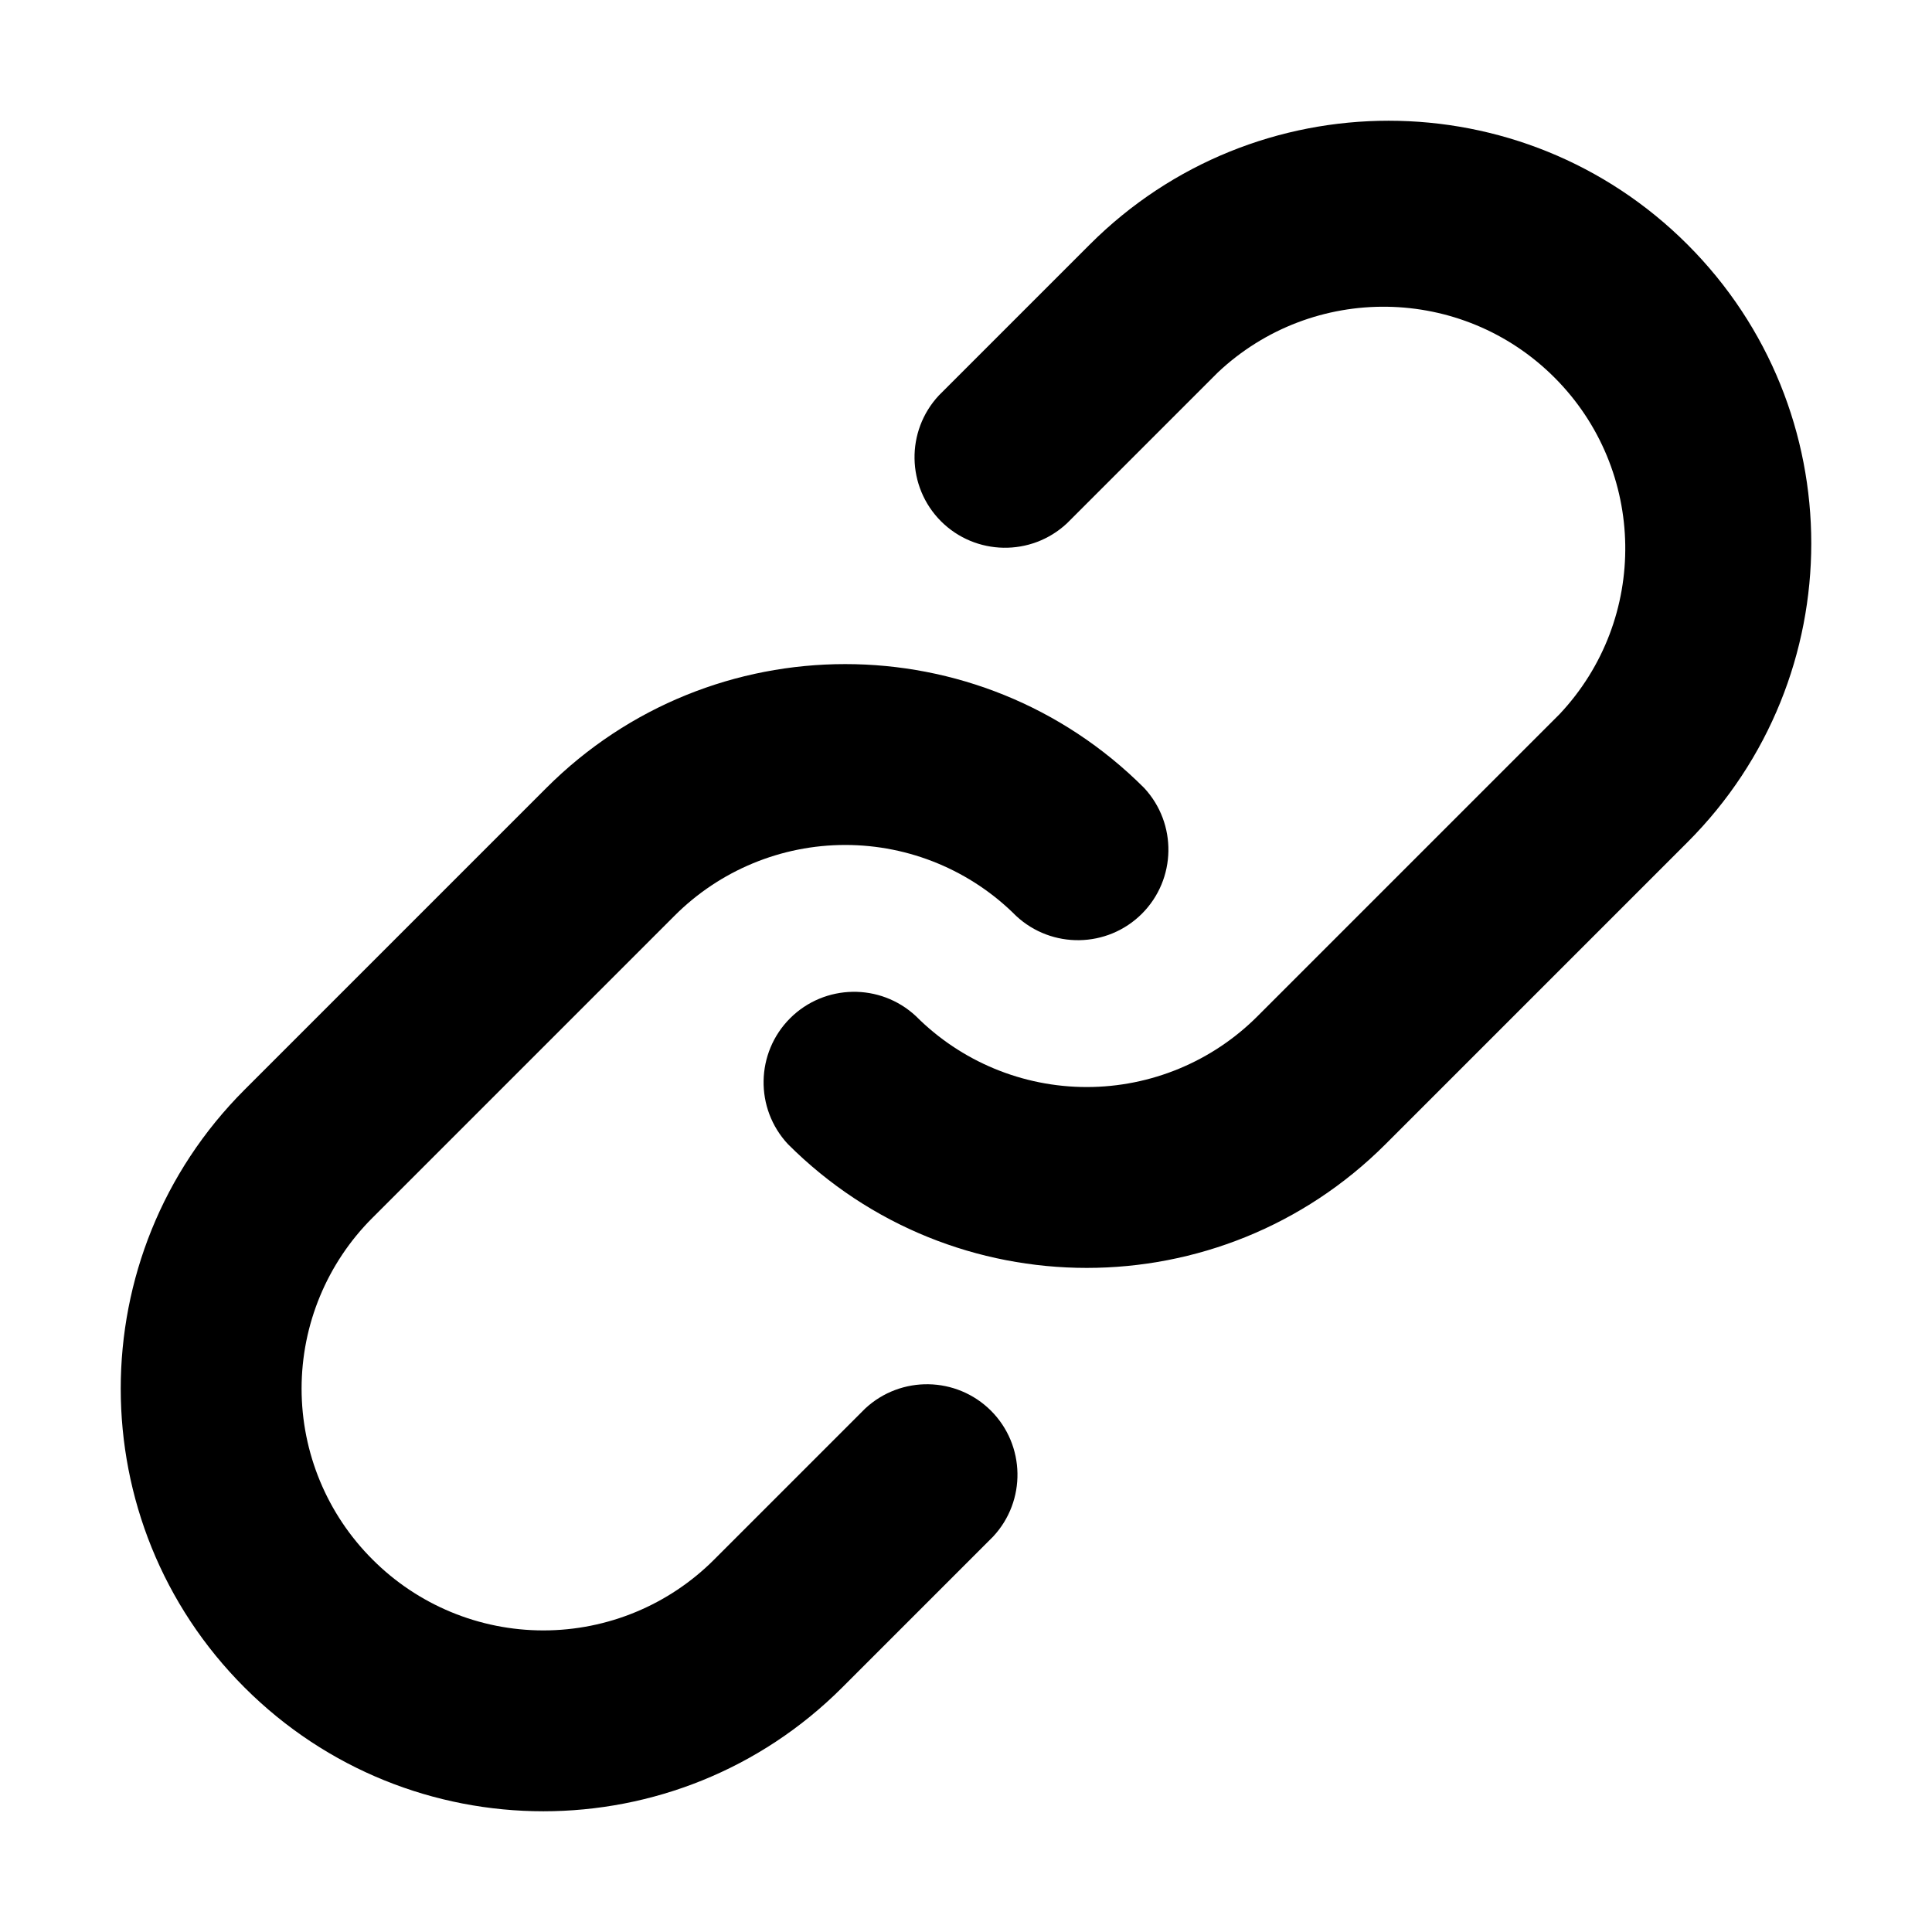
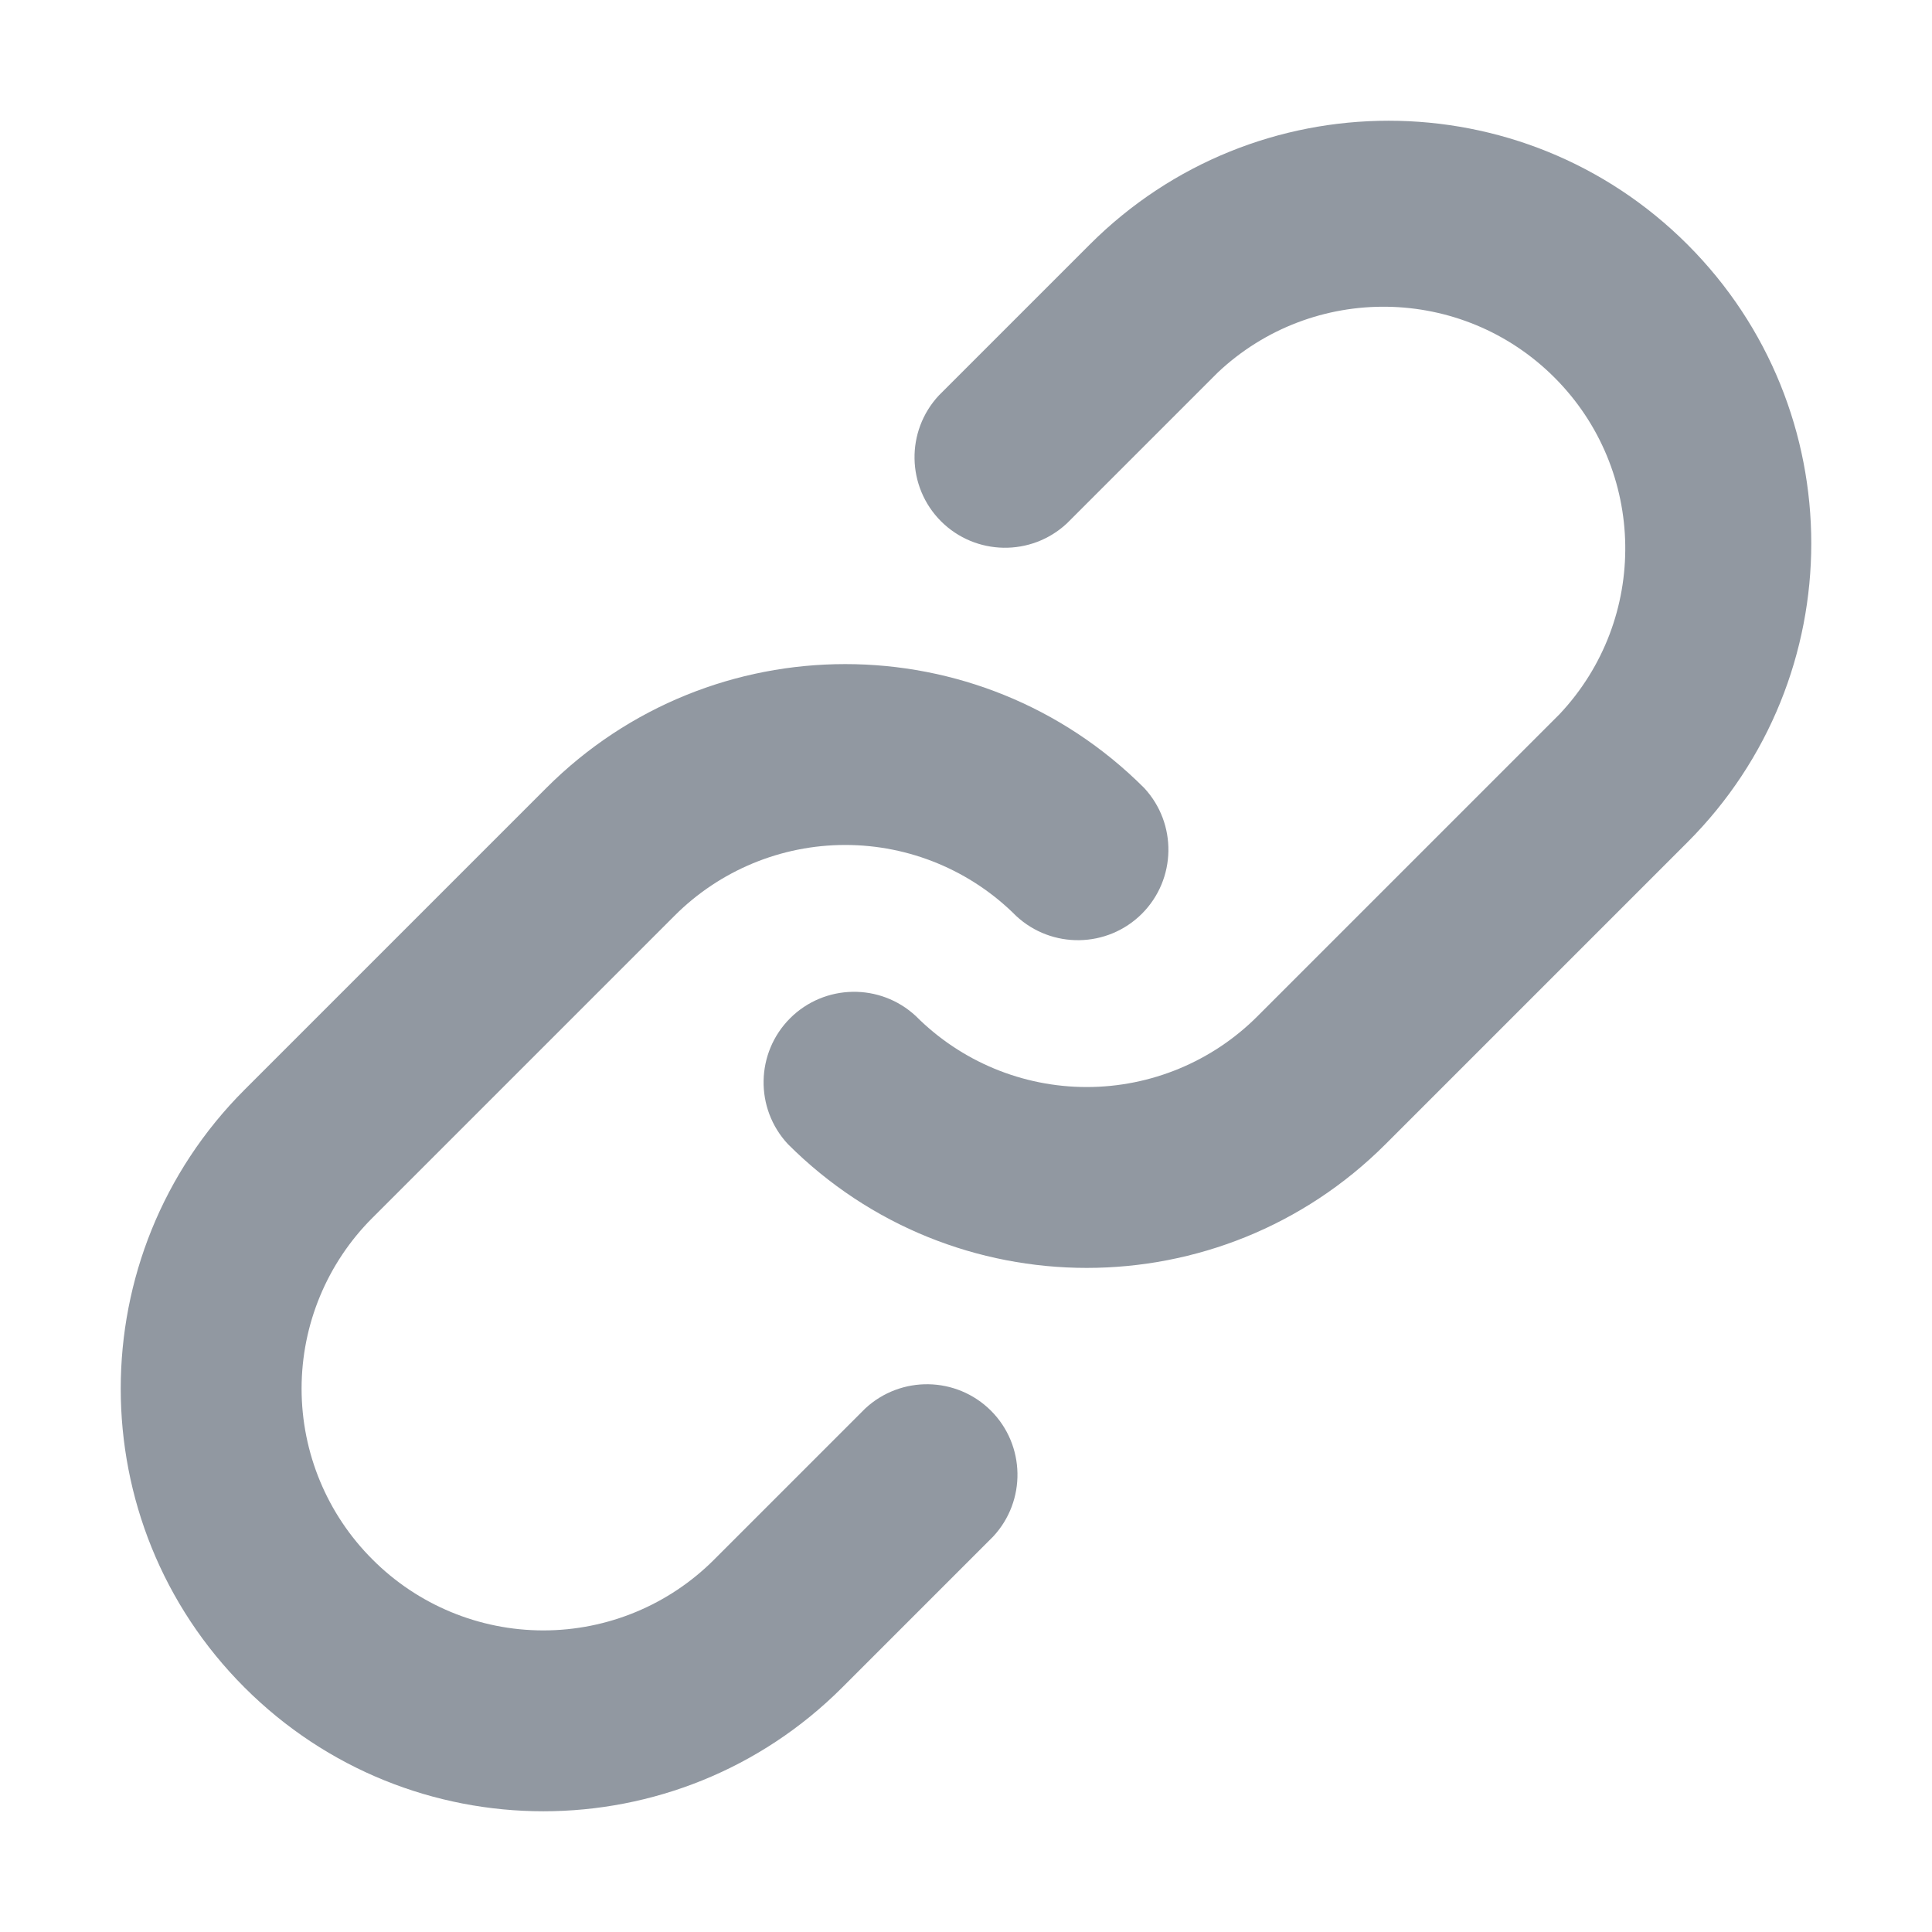
<svg xmlns="http://www.w3.org/2000/svg" viewBox="0 0 16 16" width="16" height="16">
-   <path d="m7.775 3.275 1.25-1.25a3.5 3.5 0 1 1 4.95 4.95l-2.5 2.5a3.5 3.5 0 0 1-4.95 0 .751.751 0 0 1 .018-1.042.751.751 0 0 1 1.042-.018 1.998 1.998 0 0 0 2.83 0l2.5-2.5a2.002 2.002 0 0 0-2.83-2.83l-1.25 1.25a.751.751 0 0 1-1.042-.018.751.751 0 0 1-.018-1.042Zm-4.69 9.64a1.998 1.998 0 0 0 2.83 0l1.25-1.25a.751.751 0 0 1 1.042.018.751.751 0 0 1 .018 1.042l-1.25 1.25a3.5 3.5 0 1 1-4.95-4.95l2.5-2.5a3.5 3.5 0 0 1 4.95 0 .751.751 0 0 1-.018 1.042.751.751 0 0 1-1.042.018 1.998 1.998 0 0 0-2.83 0l-2.5 2.5a1.998 1.998 0 0 0 0 2.83Z" />
+   <path fill="#9198a1" d="m7.775 3.275 1.25-1.25a3.5 3.5 0 1 1 4.95 4.95l-2.5 2.5a3.5 3.5 0 0 1-4.95 0 .751.751 0 0 1 .018-1.042.751.751 0 0 1 1.042-.018 1.998 1.998 0 0 0 2.83 0l2.5-2.5a2.002 2.002 0 0 0-2.83-2.83l-1.25 1.25a.751.751 0 0 1-1.042-.018.751.751 0 0 1-.018-1.042Zm-4.69 9.64a1.998 1.998 0 0 0 2.83 0l1.25-1.25a.751.751 0 0 1 1.042.018.751.751 0 0 1 .018 1.042l-1.25 1.25a3.5 3.5 0 1 1-4.95-4.95l2.5-2.5a3.5 3.5 0 0 1 4.95 0 .751.751 0 0 1-.018 1.042.751.751 0 0 1-1.042.018 1.998 1.998 0 0 0-2.83 0l-2.5 2.5a1.998 1.998 0 0 0 0 2.83Z" />
</svg>
